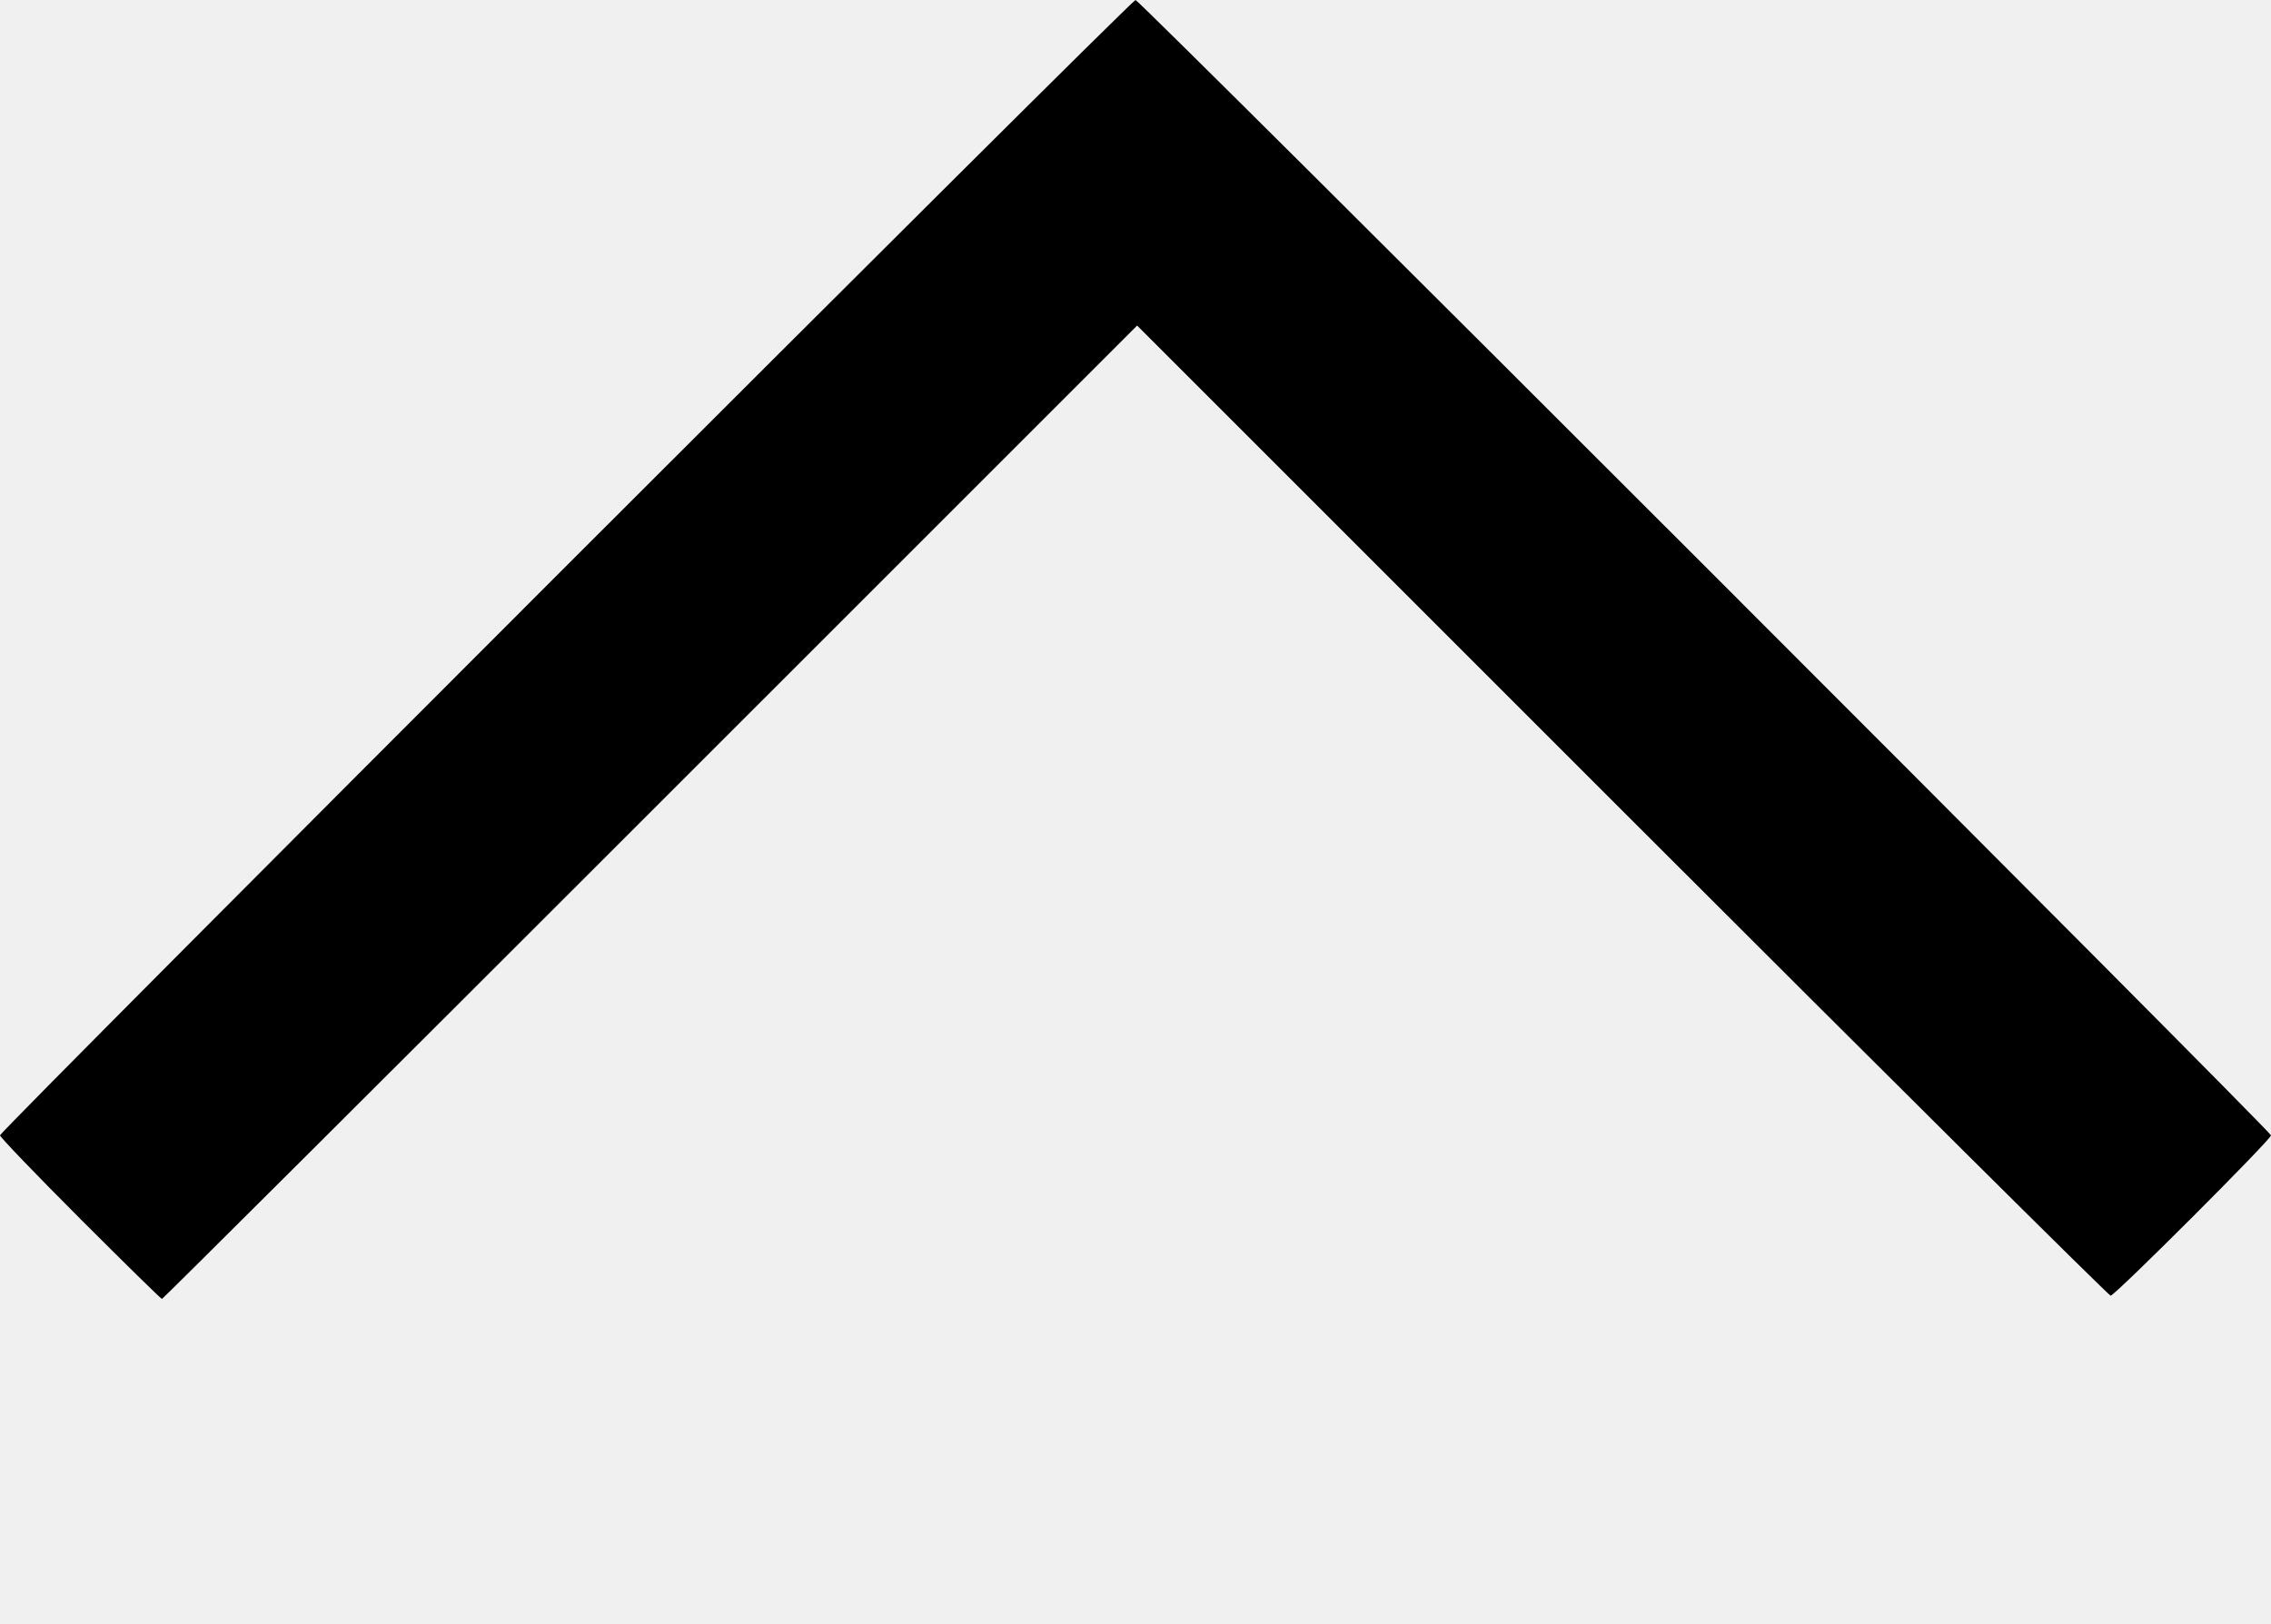
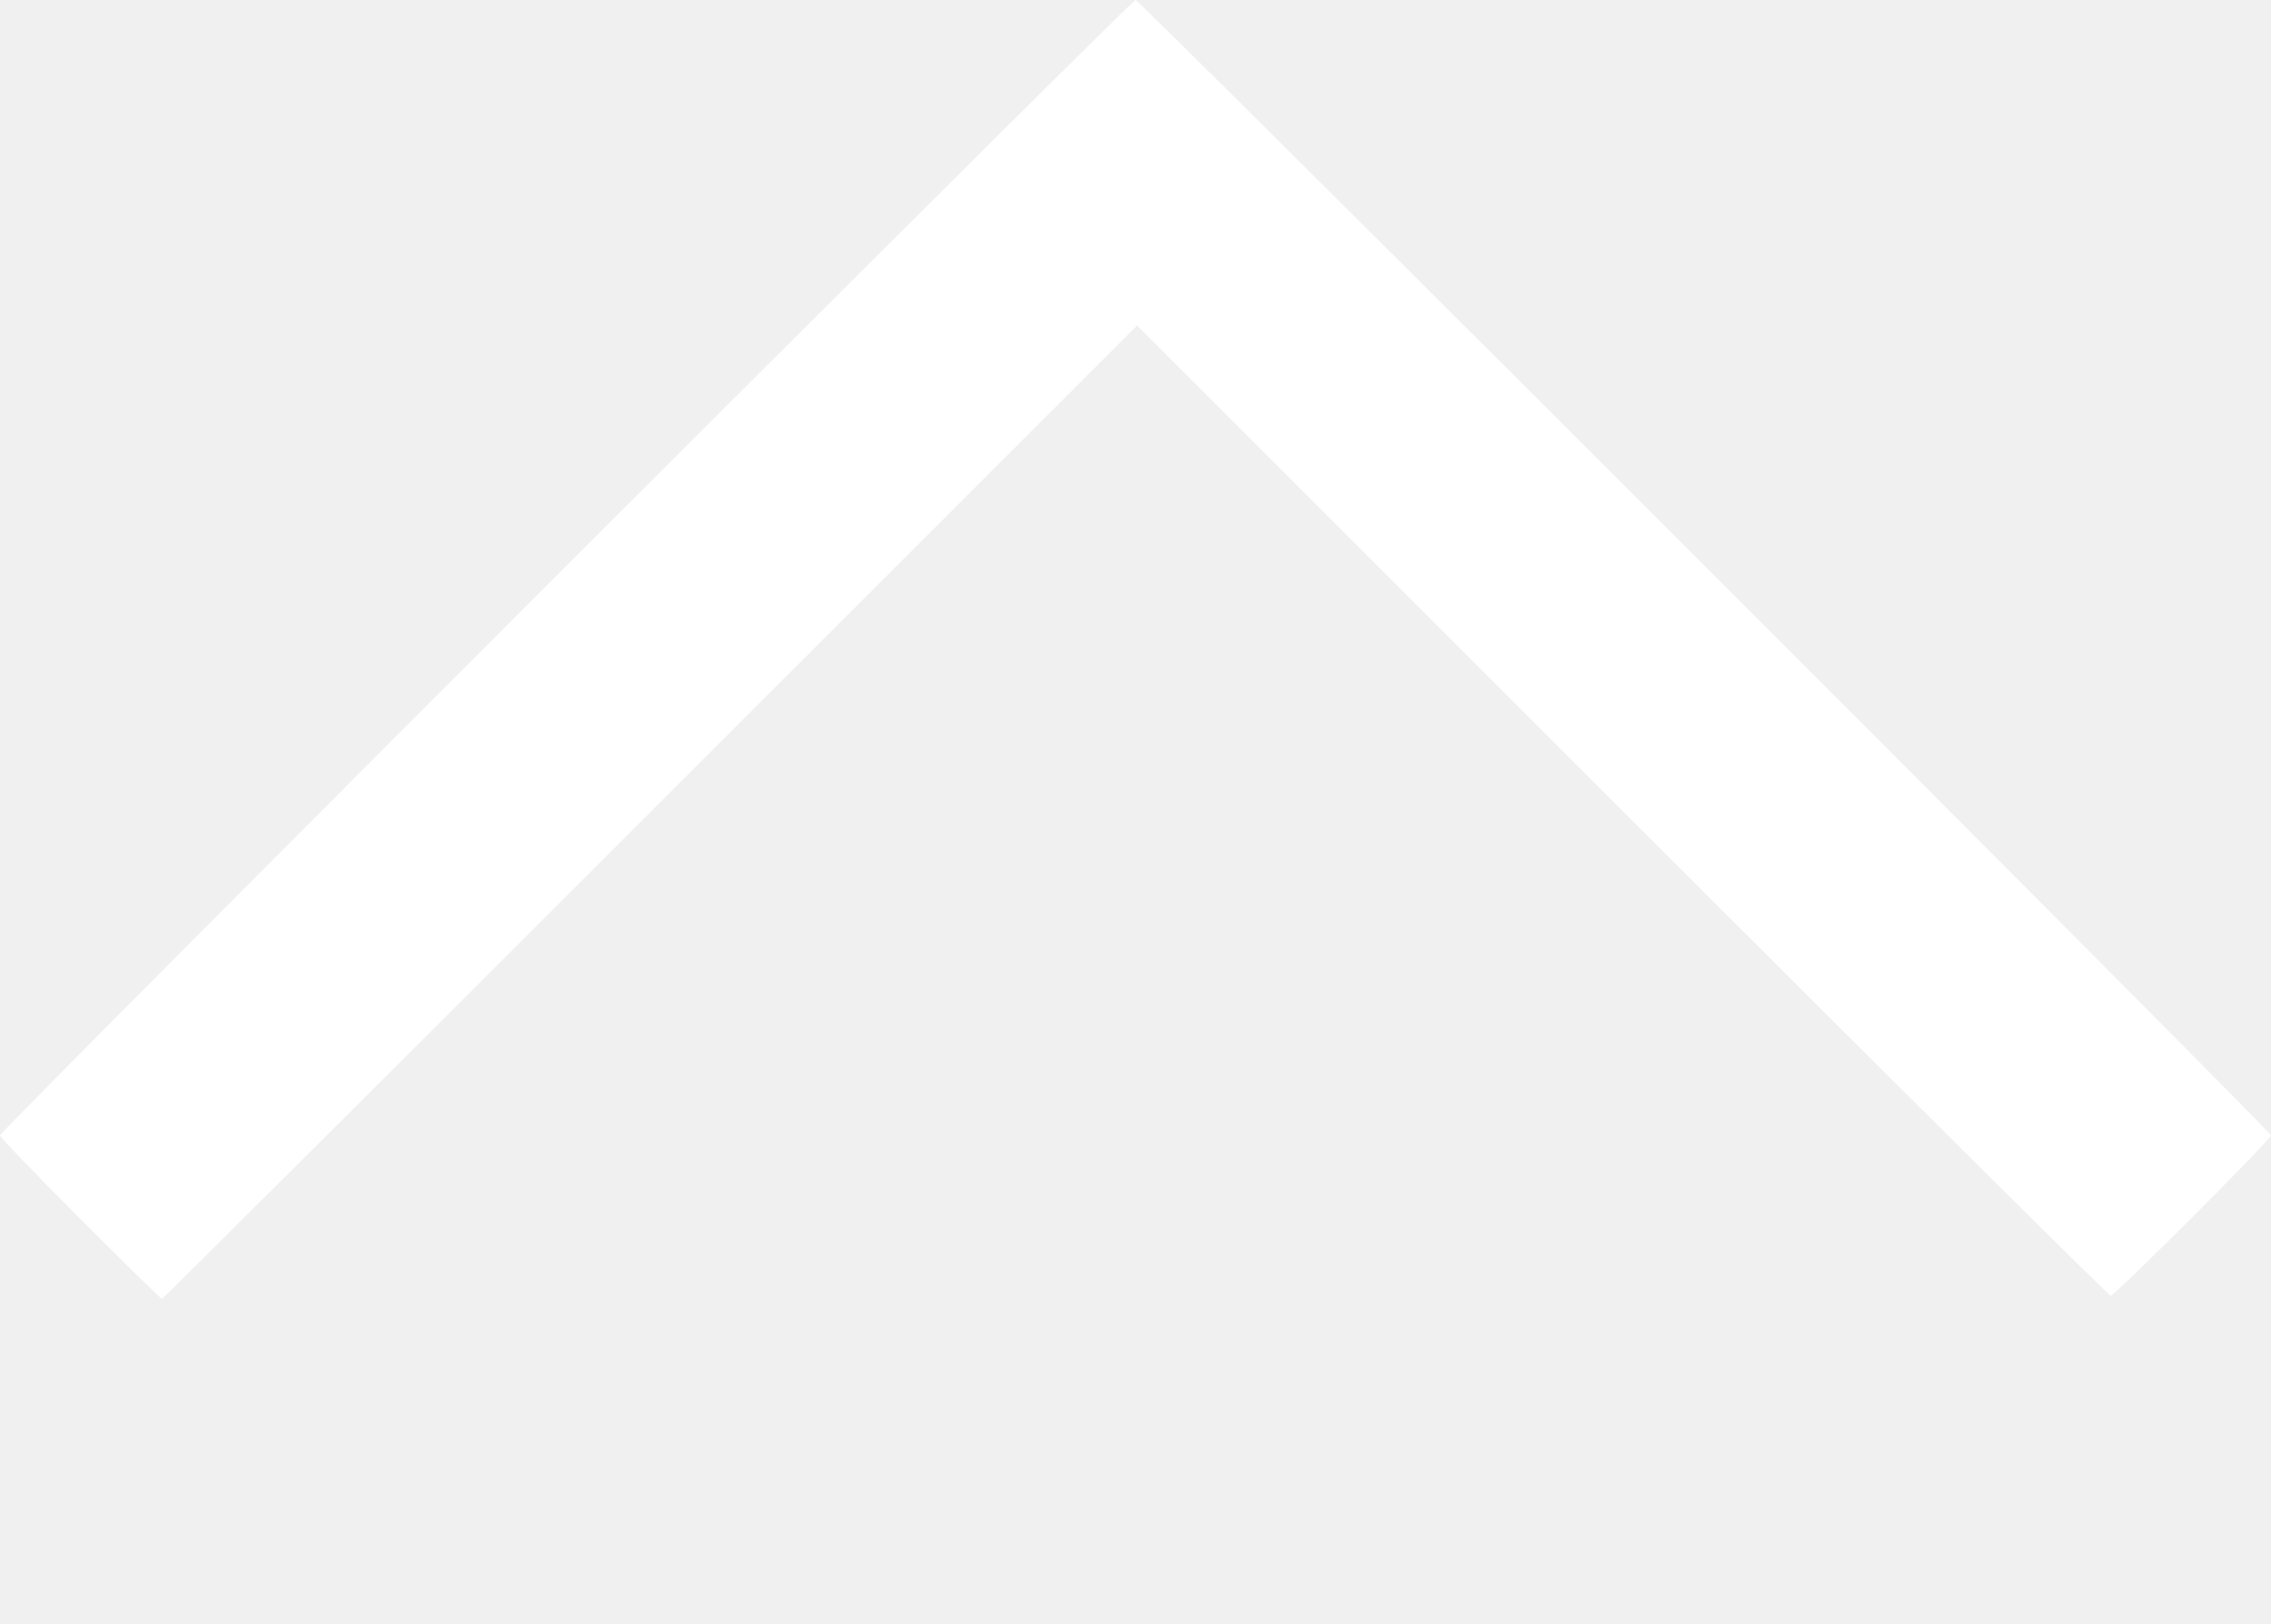
- <svg xmlns="http://www.w3.org/2000/svg" class="ico__chevronArrowHorizontal" aria-hidden="false" role="img" aria-labelledby="iconChevronUp" viewBox="0 0 876.25 626.562" version="1.1">
+ <svg xmlns="http://www.w3.org/2000/svg" width="1rem" fill="white" class="ico__chevronArrowHorizontal" aria-hidden="false" role="img" aria-labelledby="iconChevronUp" viewBox="0 0 876.25 626.562" version="1.1">
  <g transform="translate(478.4225,-2128.769)">
    <path d="m -447.494,2599.072 c -17.01,-17.021 -30.928,-31.506 -30.928,-32.189 0,-1.629 436.498,-438.115 438.128,-438.115 1.64,0 438.122,436.496 438.122,438.136 0,1.631 -60.251,61.864 -61.883,61.864 -0.681,0 -85.474,-84.234 -188.428,-187.186 L -39.672,2254.397 -227.487,2442.208 c -103.298,103.296 -188.099,187.811 -188.447,187.811 -0.348,0 -14.55,-13.926 -31.561,-30.947 z" />
  </g>
</svg>
